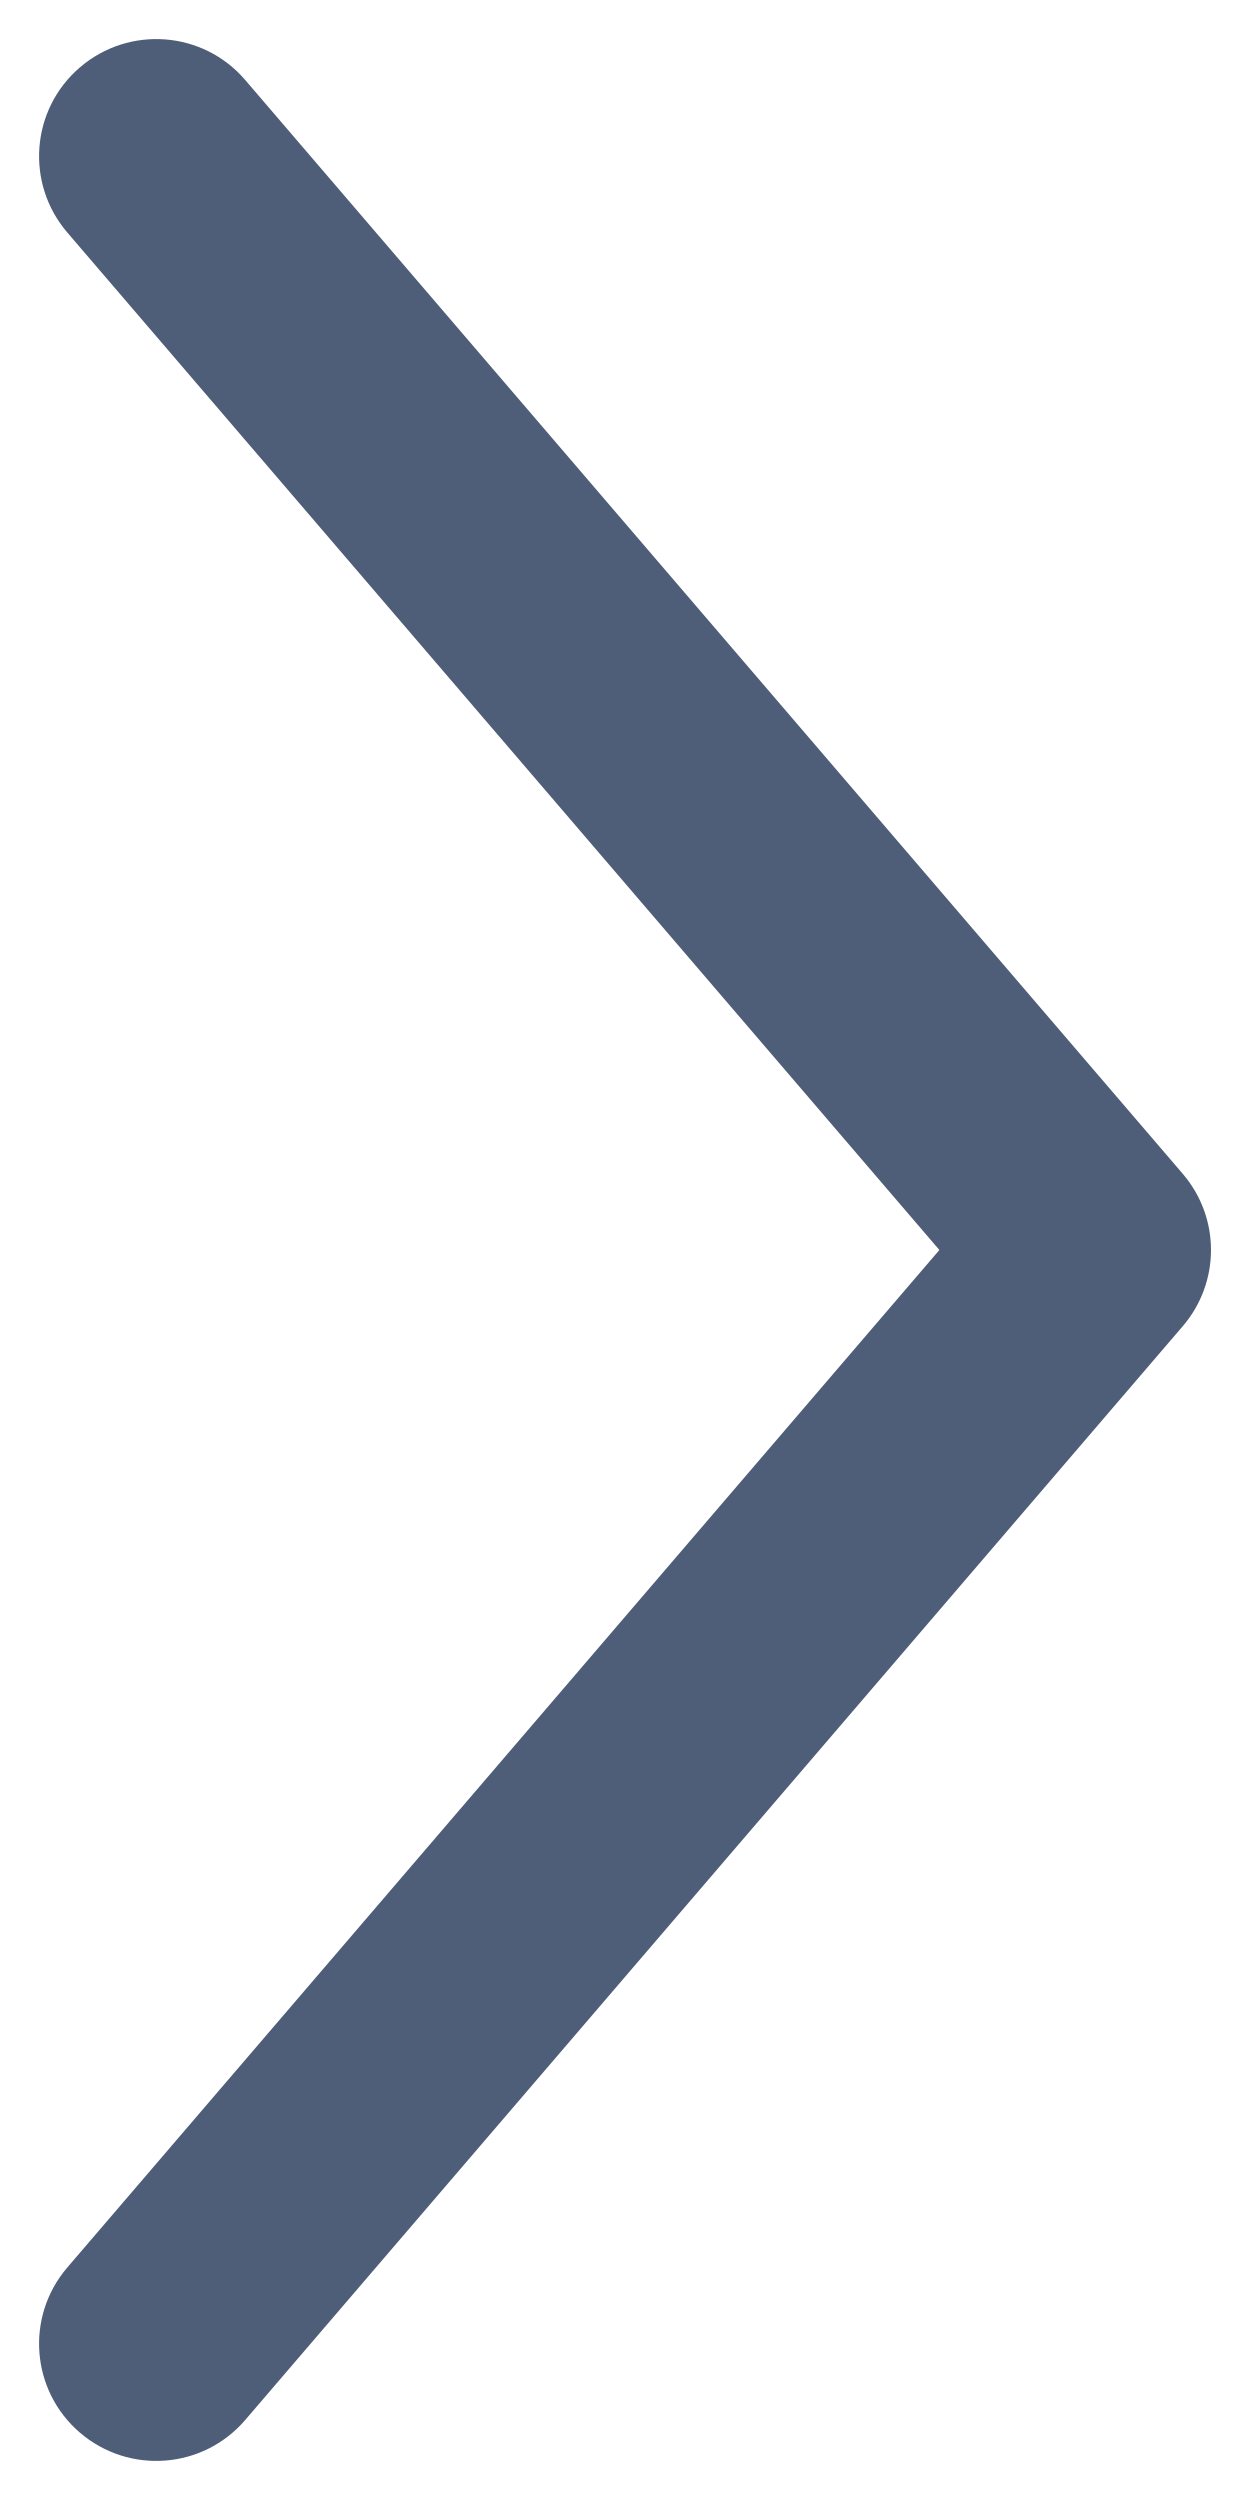
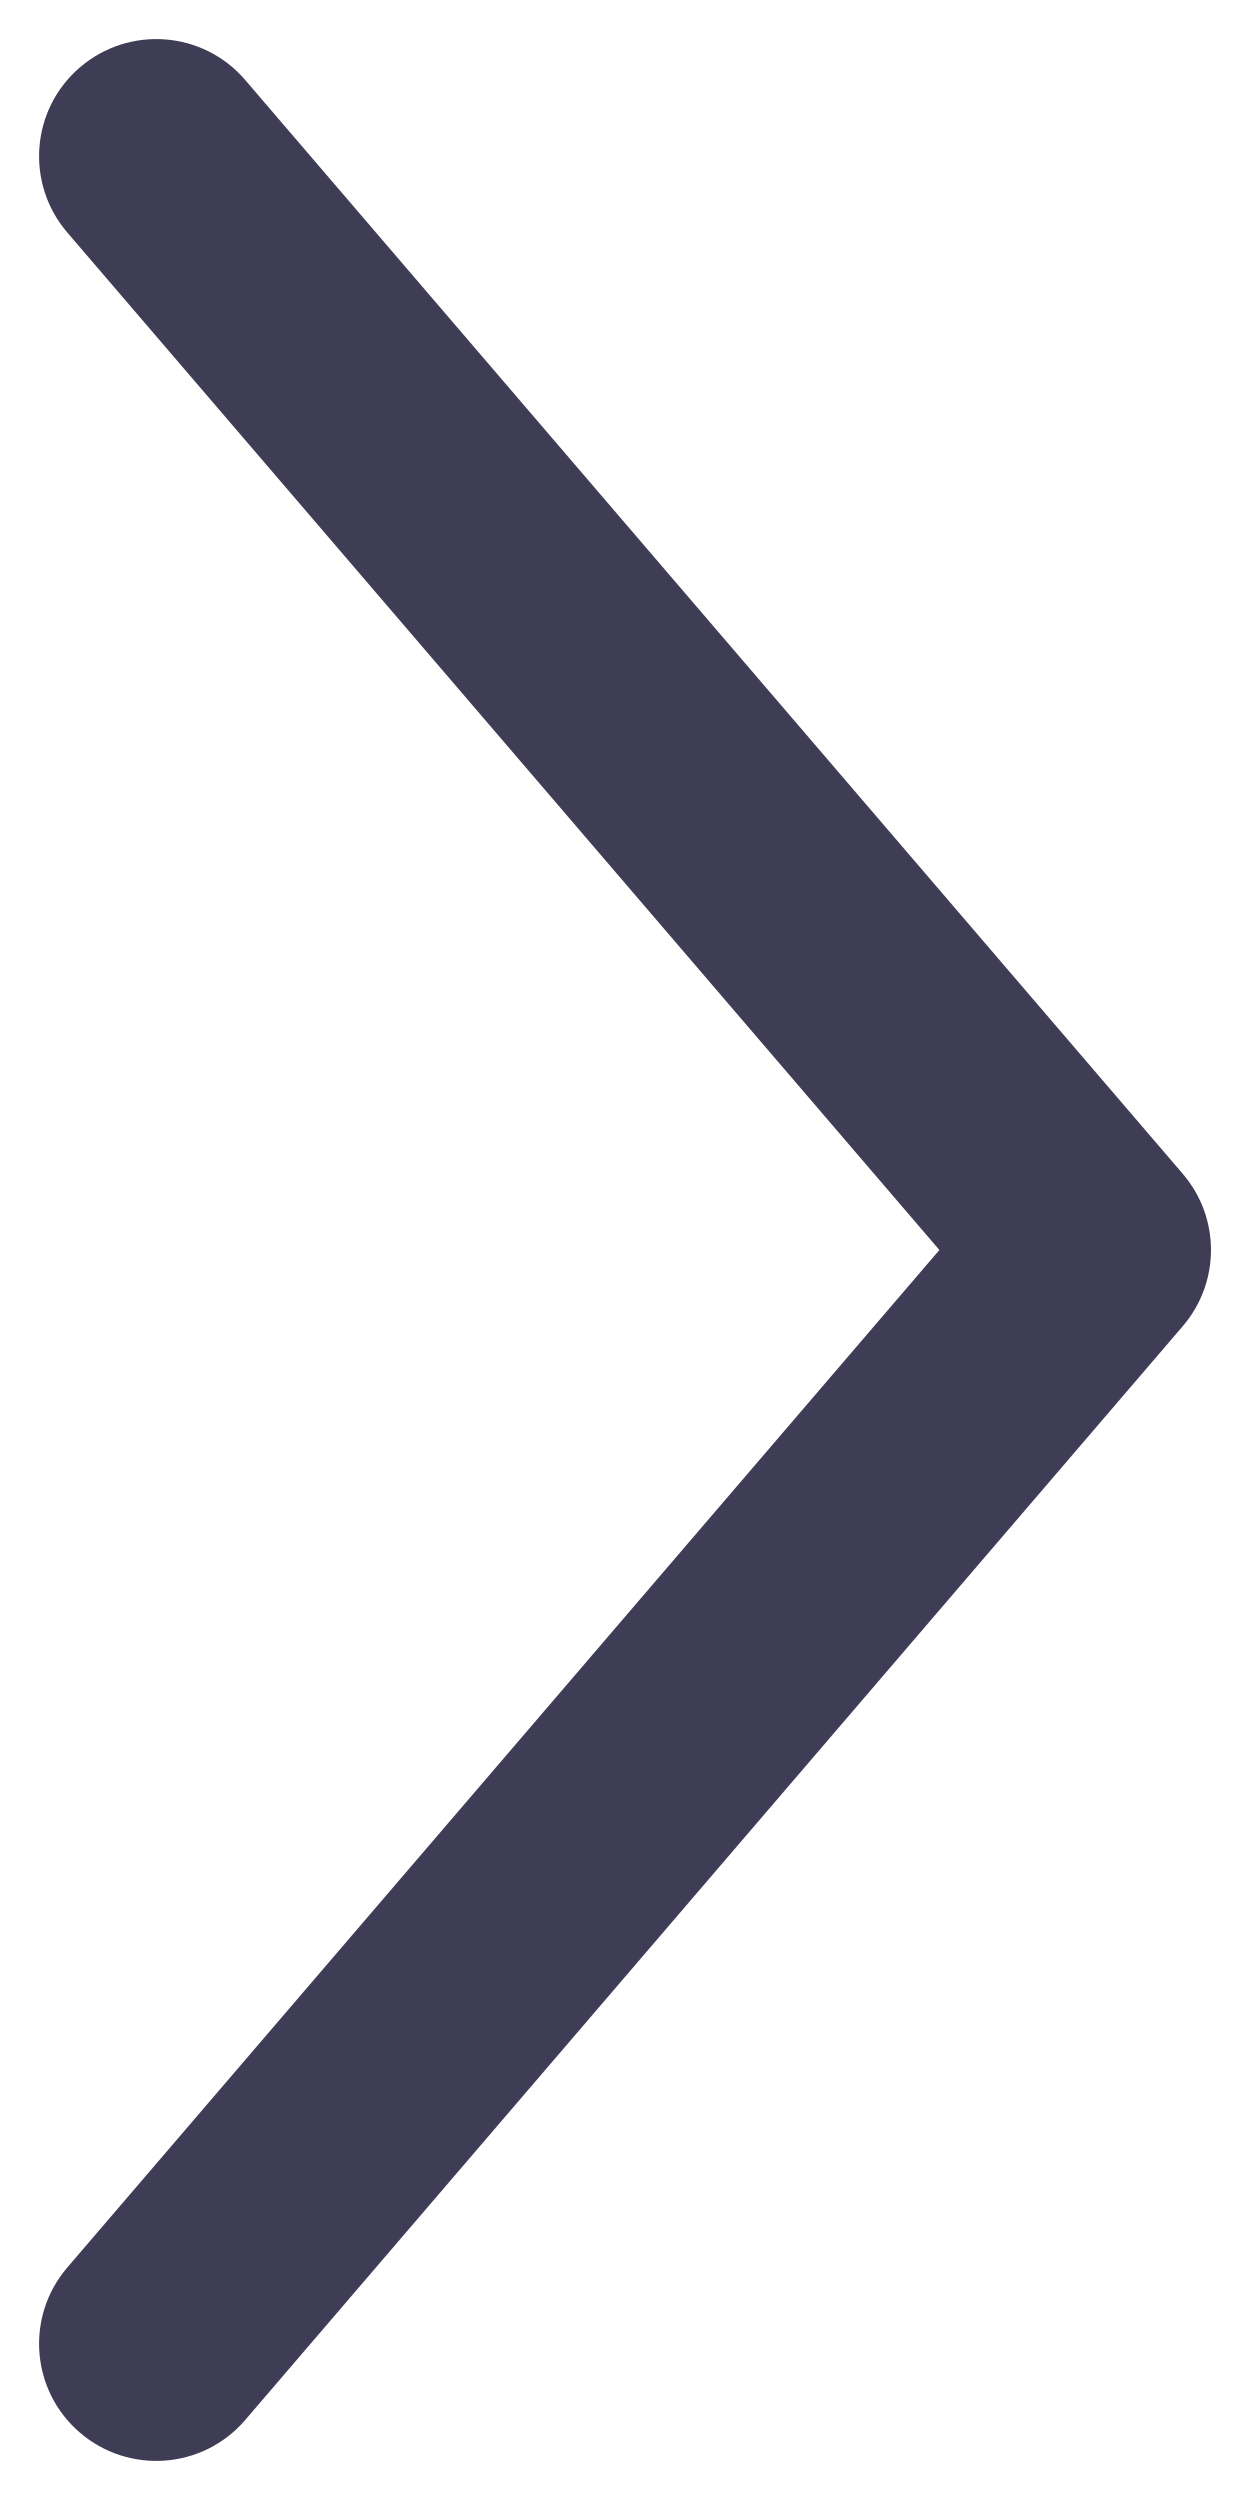
<svg xmlns="http://www.w3.org/2000/svg" width="6" height="12" viewBox="0 0 6 12" fill="none">
-   <path fill-rule="evenodd" clip-rule="evenodd" d="M0.384 0.323C0.62 0.121 0.975 0.148 1.177 0.384L5.677 5.634C5.858 5.845 5.858 6.155 5.677 6.366L1.177 11.616C0.975 11.852 0.62 11.879 0.384 11.677C0.148 11.475 0.121 11.12 0.323 10.884L4.509 6L0.323 1.116C0.121 0.88 0.148 0.525 0.384 0.323Z" fill="#4E5D78" />
+   <path fill-rule="evenodd" clip-rule="evenodd" d="M0.384 0.323C0.62 0.121 0.975 0.148 1.177 0.384L5.677 5.634C5.858 5.845 5.858 6.155 5.677 6.366L1.177 11.616C0.975 11.852 0.62 11.879 0.384 11.677C0.148 11.475 0.121 11.12 0.323 10.884L4.509 6L0.323 1.116C0.121 0.88 0.148 0.525 0.384 0.323Z" fill="#3F3D56" />
</svg>
